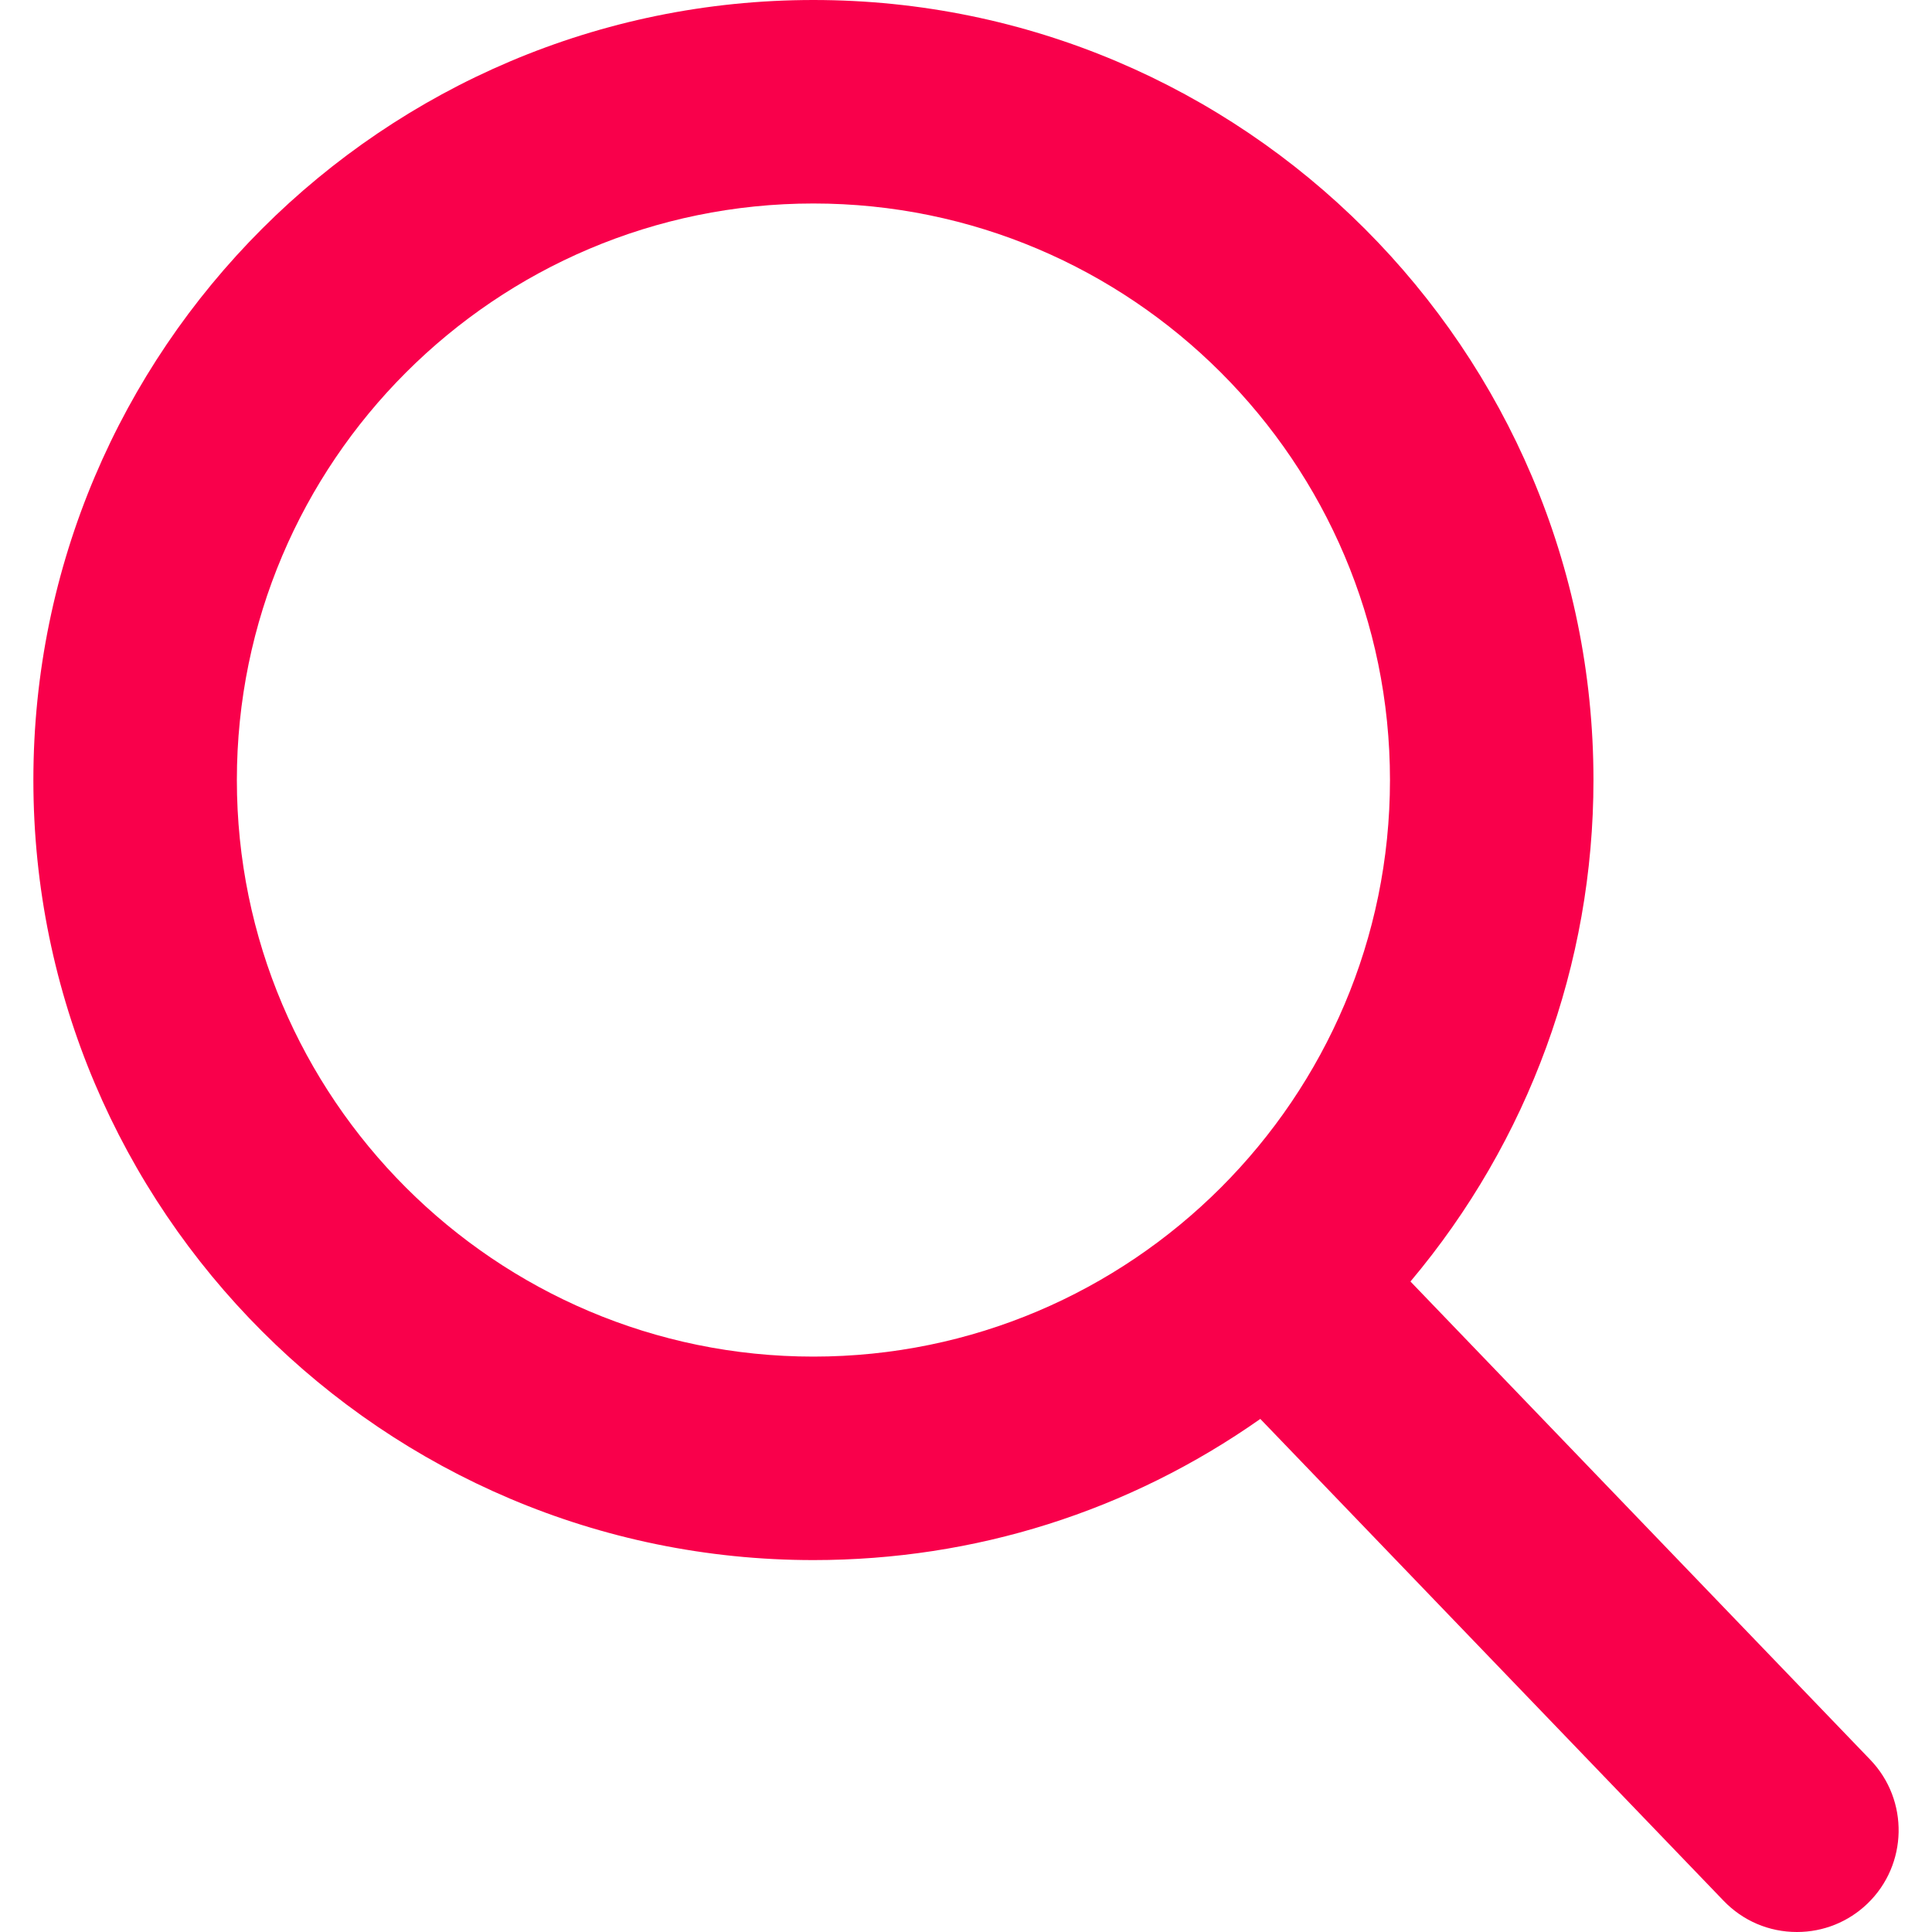
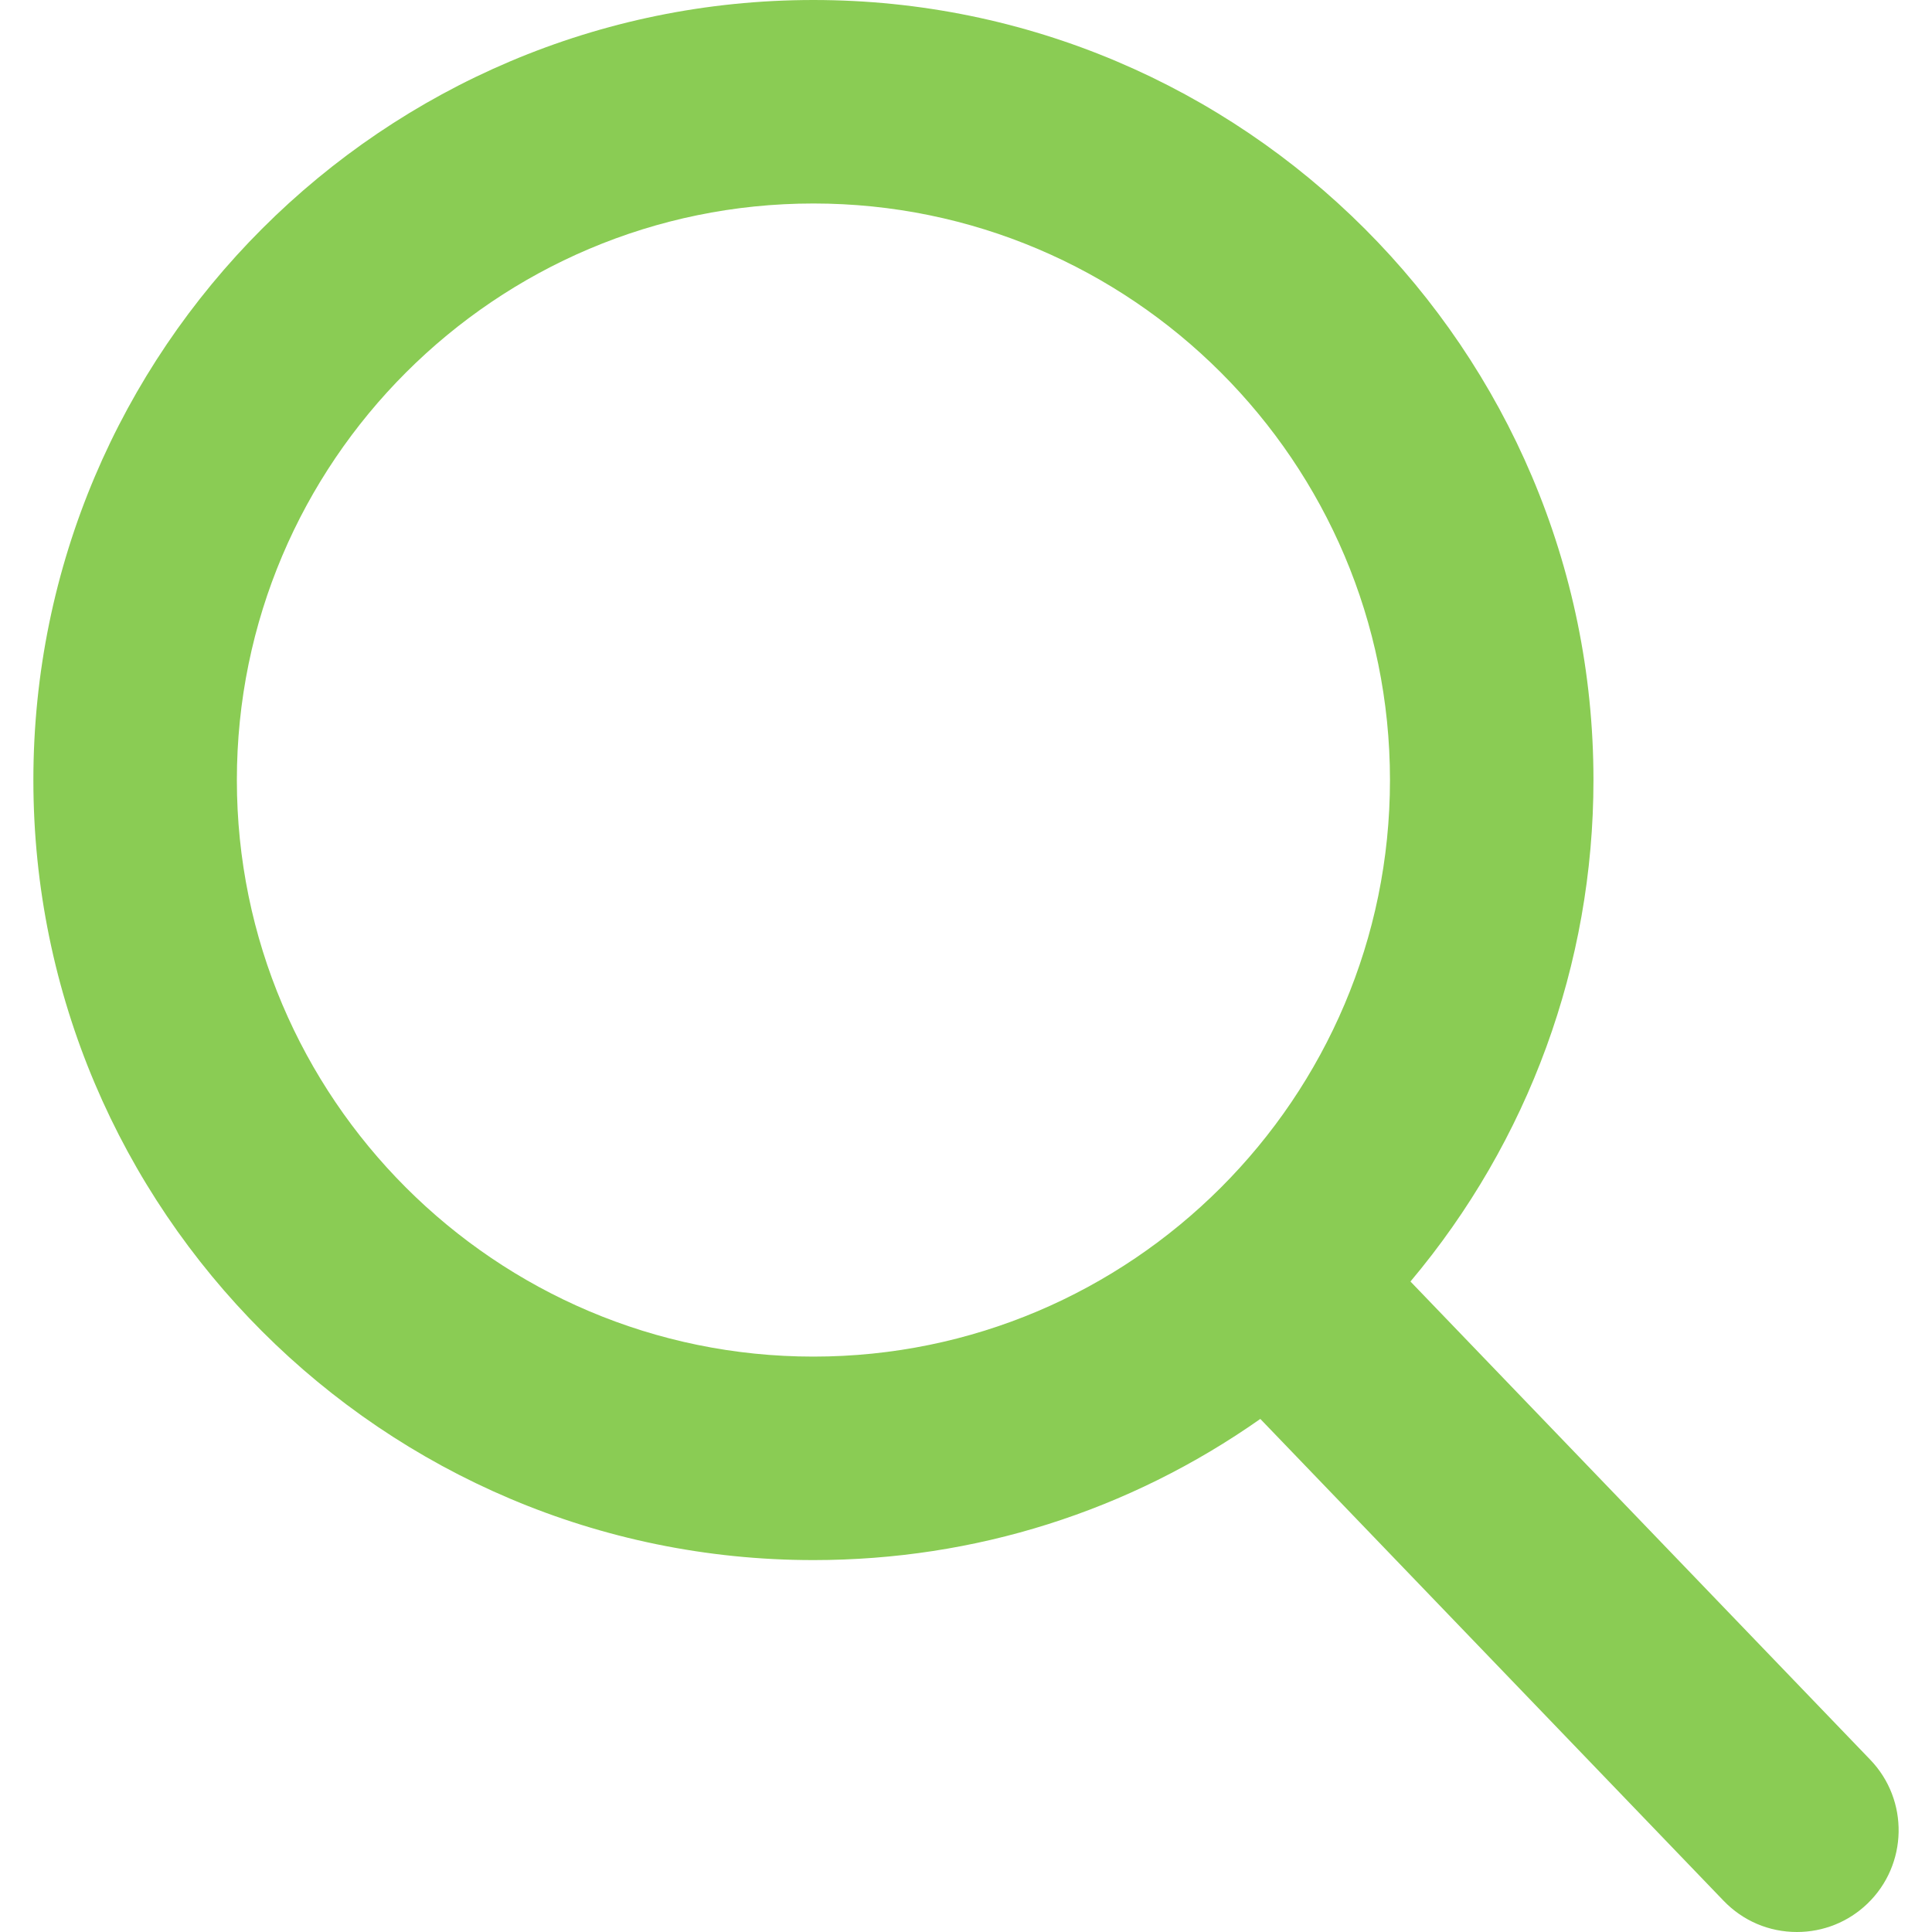
<svg xmlns="http://www.w3.org/2000/svg" version="1.1" id="Capa_1" x="0px" y="0px" viewBox="0 0 56.966 56.966" style="enable-background:new 0 0 56.966 56.966;" xml:space="preserve" width="512px" height="512px">
-   <path d="M55.146,51.887L41.588,37.786c3.486-4.144,5.396-9.358,5.396-14.786c0-12.682-10.318-23-23-23s-23,10.318-23,23  s10.318,23,23,23c4.761,0,9.298-1.436,13.177-4.162l13.661,14.208c0.571,0.593,1.339,0.92,2.162,0.92  c0.779,0,1.518-0.297,2.079-0.837C56.255,54.982,56.293,53.08,55.146,51.887z M23.984,6c9.374,0,17,7.626,17,17s-7.626,17-17,17  s-17-7.626-17-17S14.61,6,23.984,6z" fill="#f9004b" />
+   <path d="M55.146,51.887L41.588,37.786c3.486-4.144,5.396-9.358,5.396-14.786c0-12.682-10.318-23-23-23s-23,10.318-23,23  s10.318,23,23,23c4.761,0,9.298-1.436,13.177-4.162l13.661,14.208c0.571,0.593,1.339,0.92,2.162,0.92  c0.779,0,1.518-0.297,2.079-0.837C56.255,54.982,56.293,53.08,55.146,51.887z M23.984,6c9.374,0,17,7.626,17,17s-7.626,17-17,17  s-17-7.626-17-17S14.61,6,23.984,6z" fill="#8acc54" />
  <g>
</g>
  <g>
</g>
  <g>
</g>
  <g>
</g>
  <g>
</g>
  <g>
</g>
  <g>
</g>
  <g>
</g>
  <g>
</g>
  <g>
</g>
  <g>
</g>
  <g>
</g>
  <g>
</g>
  <g>
</g>
  <g>
</g>
</svg>
